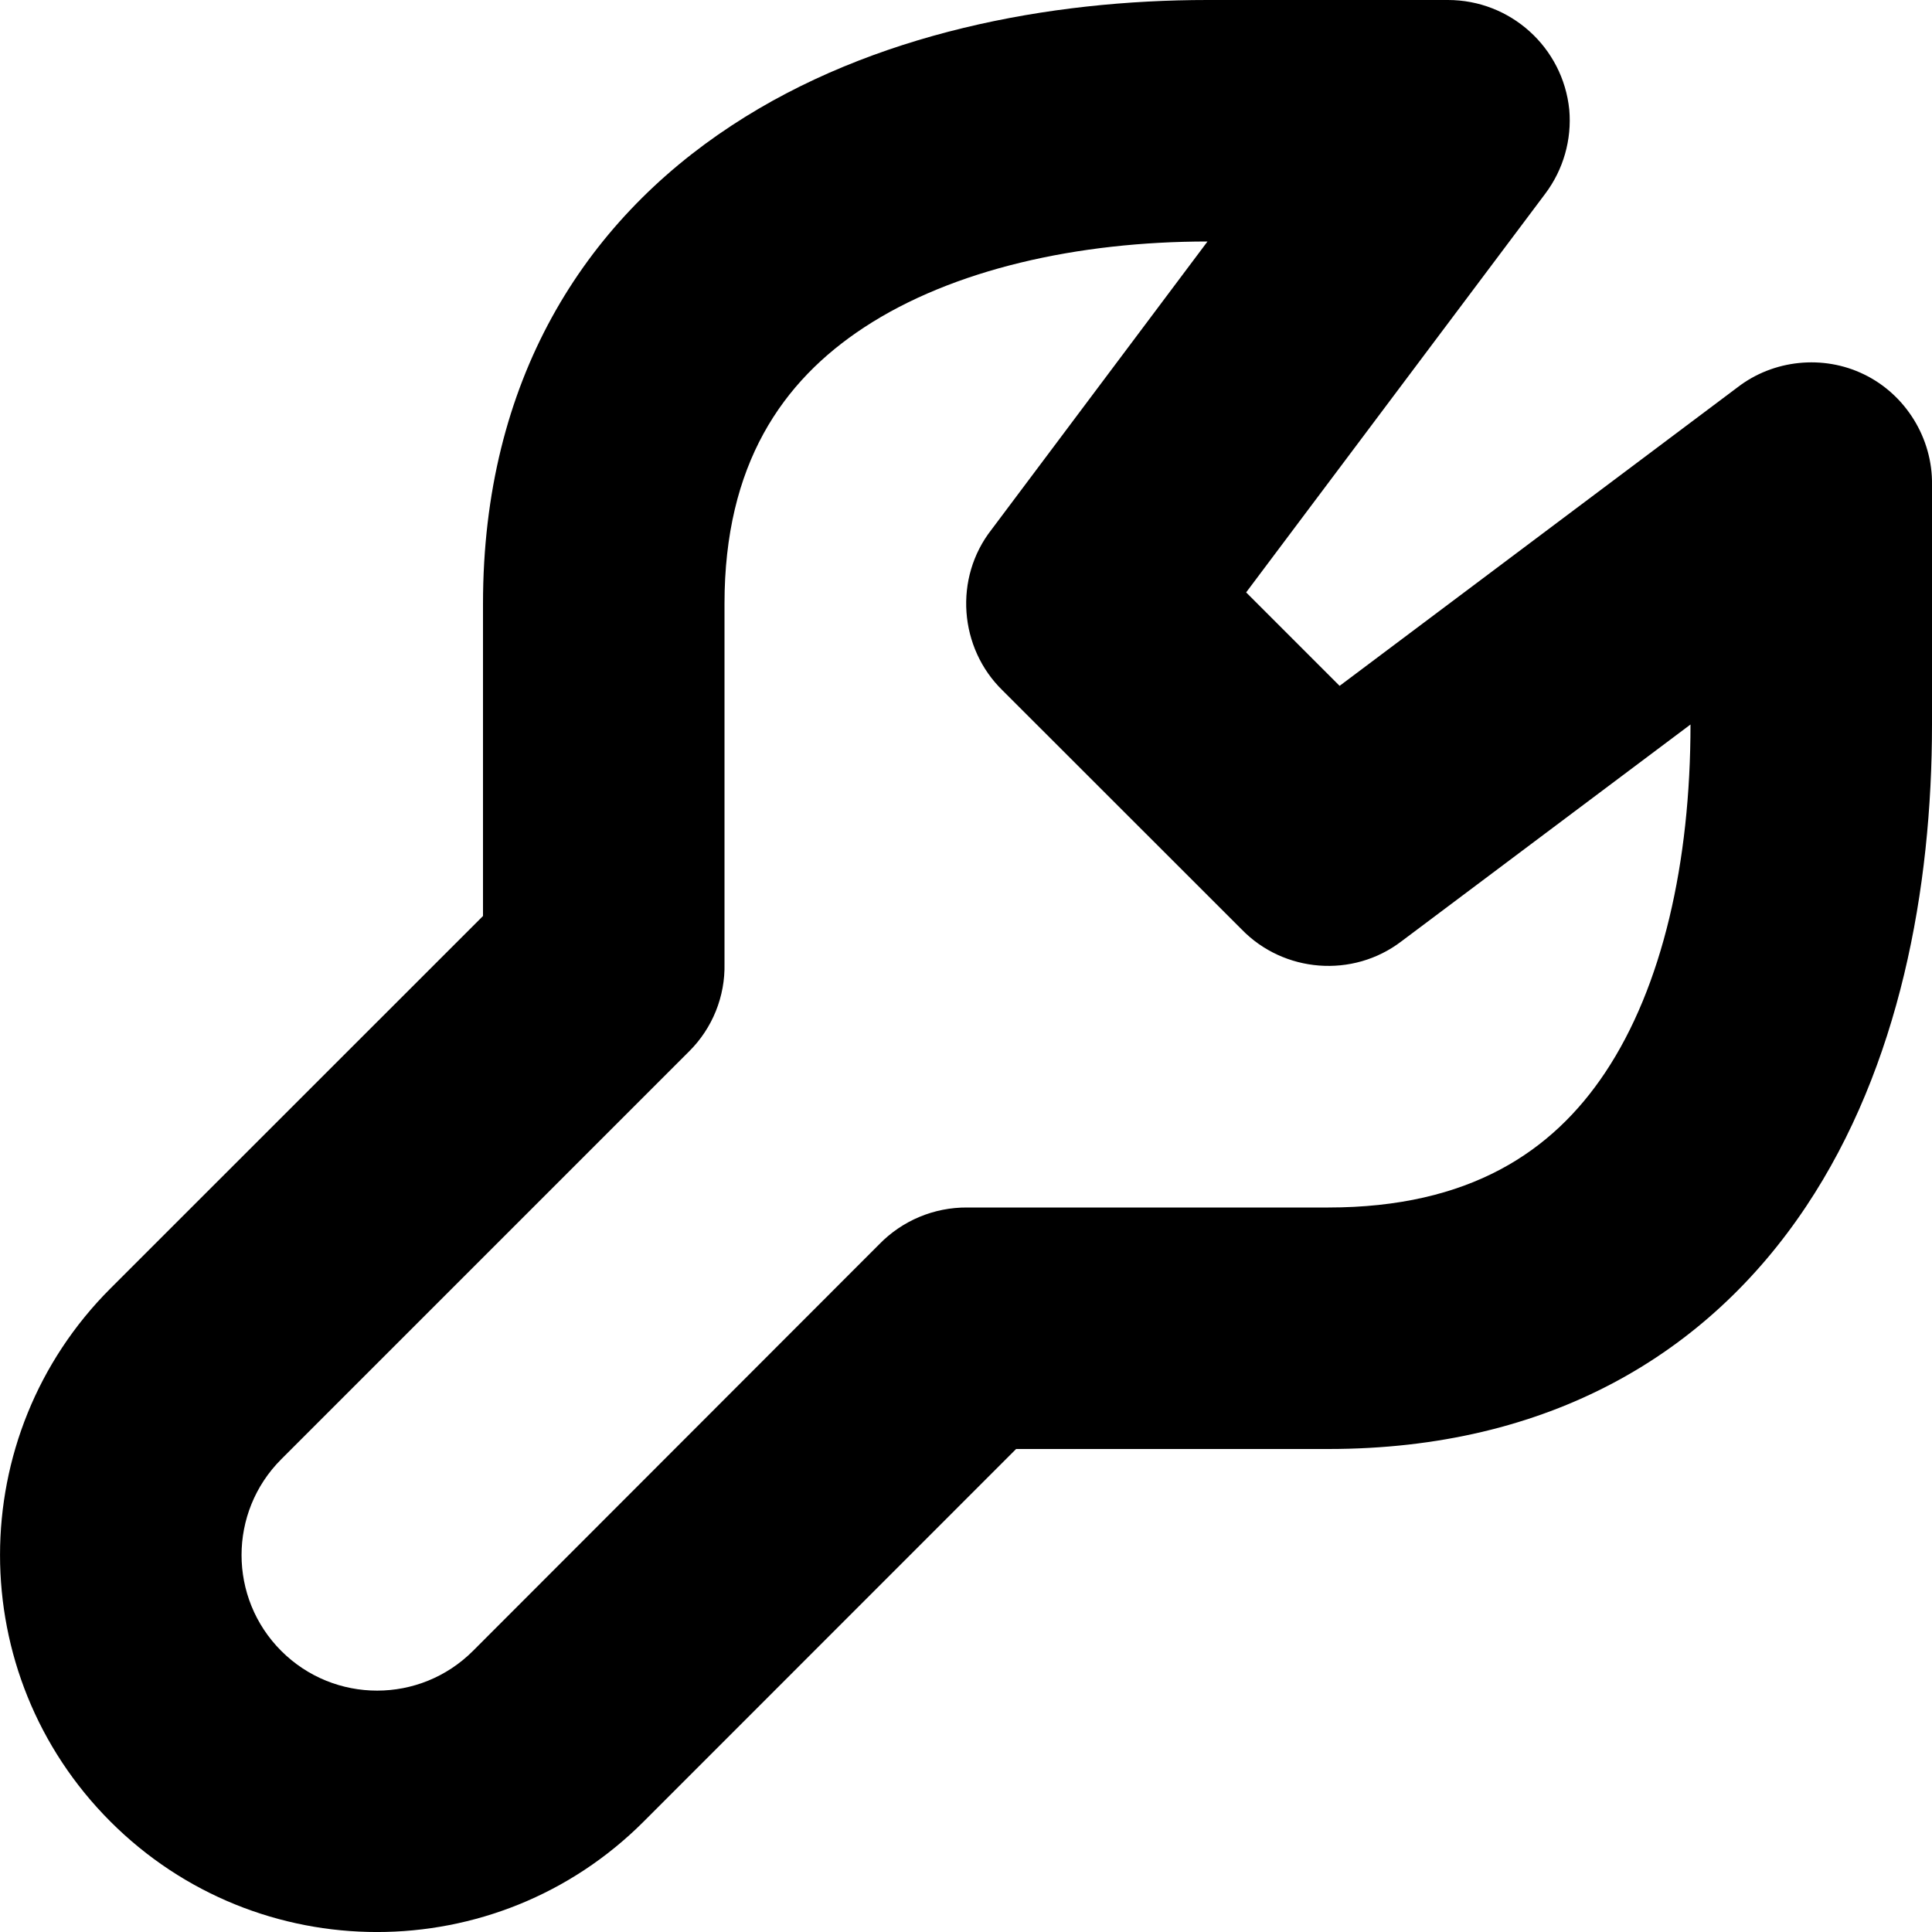
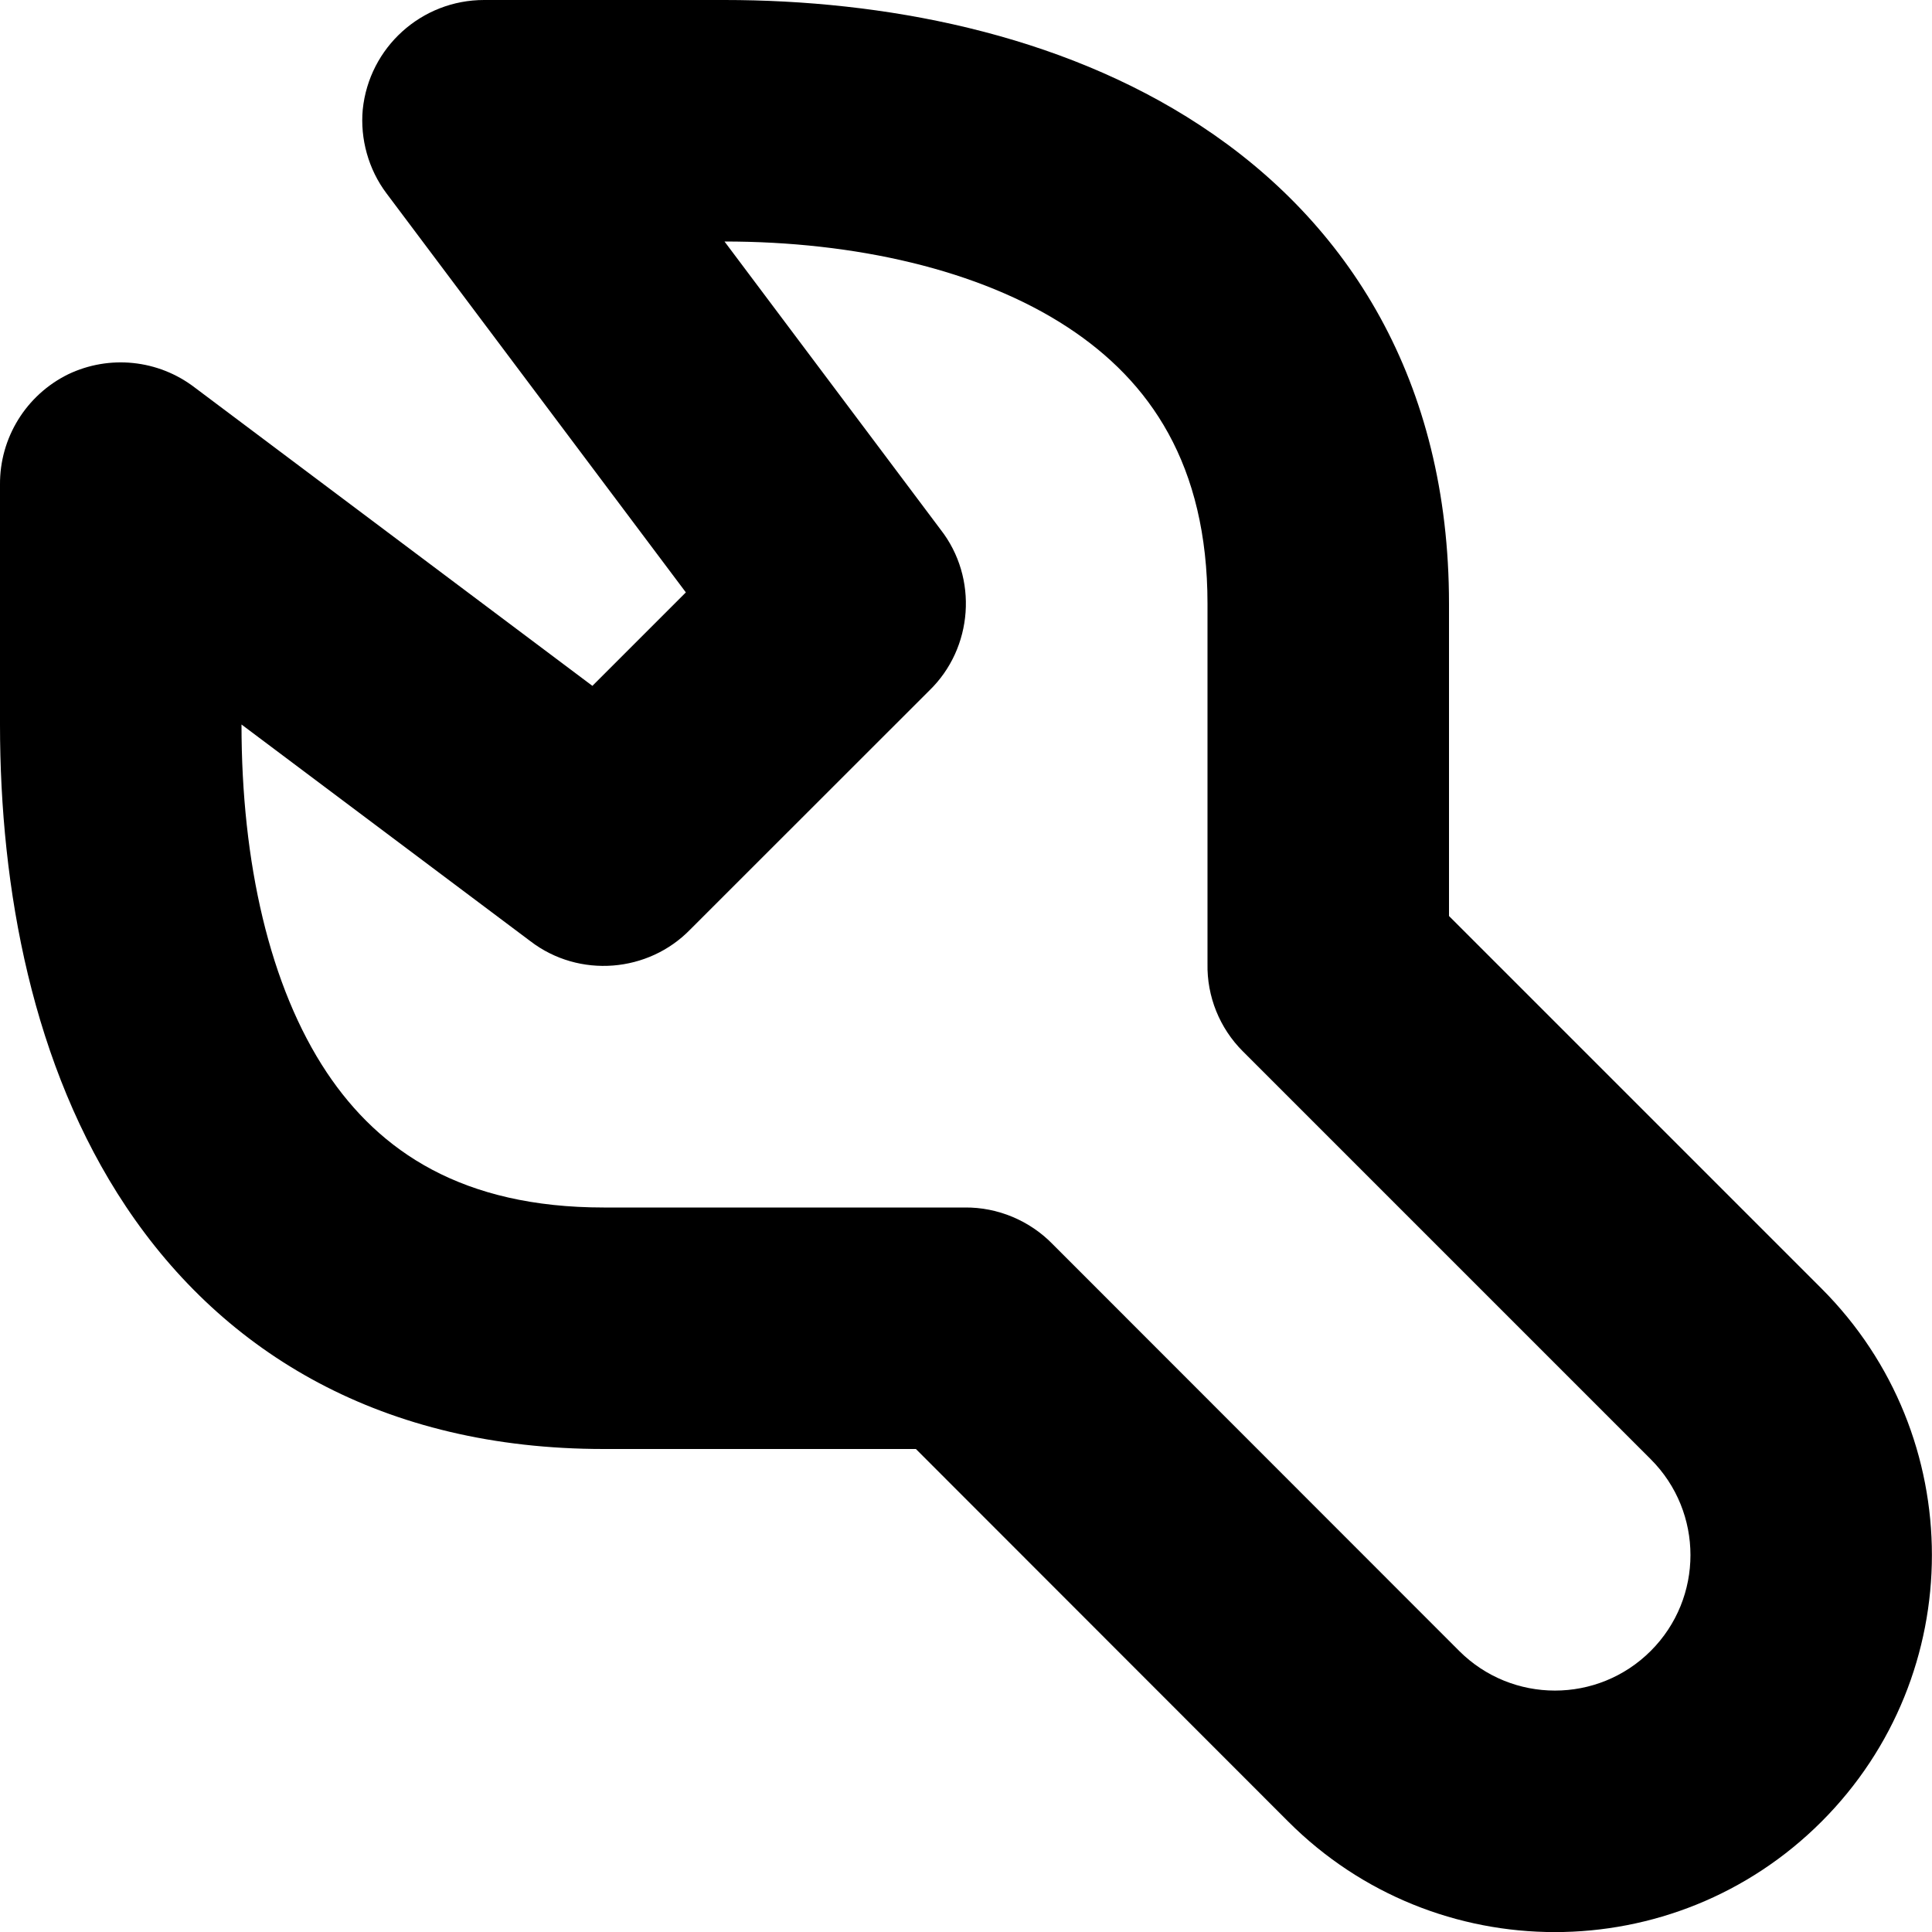
<svg xmlns="http://www.w3.org/2000/svg" viewBox="0 0 16 16">
-   <path fill-rule="evenodd" d="M4 7.586V5c0-1.847.834-3.157 2.06-3.961C7.23.27 8.696 0 10 0h1.99a1.01 1.01 0 0 1 1.006.908 1.01 1.01 0 0 1-.198.695L10.32 4.906l.774.774 3.295-2.472c.297-.23.71-.272 1.047-.108.346.167.57.53.564.915V6c0 1.358-.268 2.83-1.043 3.992C14.143 11.212 12.83 12 11 12H8.415L5.33 15.086A3.122 3.122 0 1 1 .915 10.67L4 7.586ZM10 2 8.212 4.385c-.315.401-.27.982.091 1.333l1.98 1.979c.347.358.92.407 1.324.098L14 6c0 1.142-.232 2.17-.707 2.883C12.857 9.537 12.17 10 11 10H8.01a1.006 1.006 0 0 0-.729.305l-3.364 3.367a1.122 1.122 0 1 1-1.588-1.587l3.378-3.378A.992.992 0 0 0 6 7.979V5c0-1.153.477-1.843 1.157-2.289C7.89 2.23 8.927 2 10 2Z" clip-rule="evenodd" />
+   <path fill-rule="evenodd" clip-rule="evenodd" d="M12 7.586V5c0-1.847-.834-3.157-2.06-3.961C8.77.27 7.305 0 6 0H4.01a1.01 1.01 0 0 0-1.006.908c-.022.24.046.494.198.695L5.68 4.906l-.774.774-3.295-2.472A1.008 1.008 0 0 0 .564 3.1 1.01 1.01 0 0 0 0 4.015V6c0 1.358.268 2.83 1.043 3.992C1.857 11.212 3.172 12 5 12h2.585l3.084 3.086a3.122 3.122 0 1 0 4.416-4.415L12 7.586ZM6 2l1.789 2.385c.314.401.27.982-.092 1.333l-1.98 1.979c-.347.358-.92.407-1.324.098L2 6c0 1.142.232 2.17.707 2.883C3.144 9.537 3.83 10 5 10h2.99c.273-.003.539.109.729.305l3.365 3.367a1.122 1.122 0 1 0 1.587-1.587l-3.378-3.378A.997.997 0 0 1 10 7.98V5c0-1.153-.477-1.843-1.157-2.289C8.11 2.23 7.073 2 6 2Z" />
</svg>
